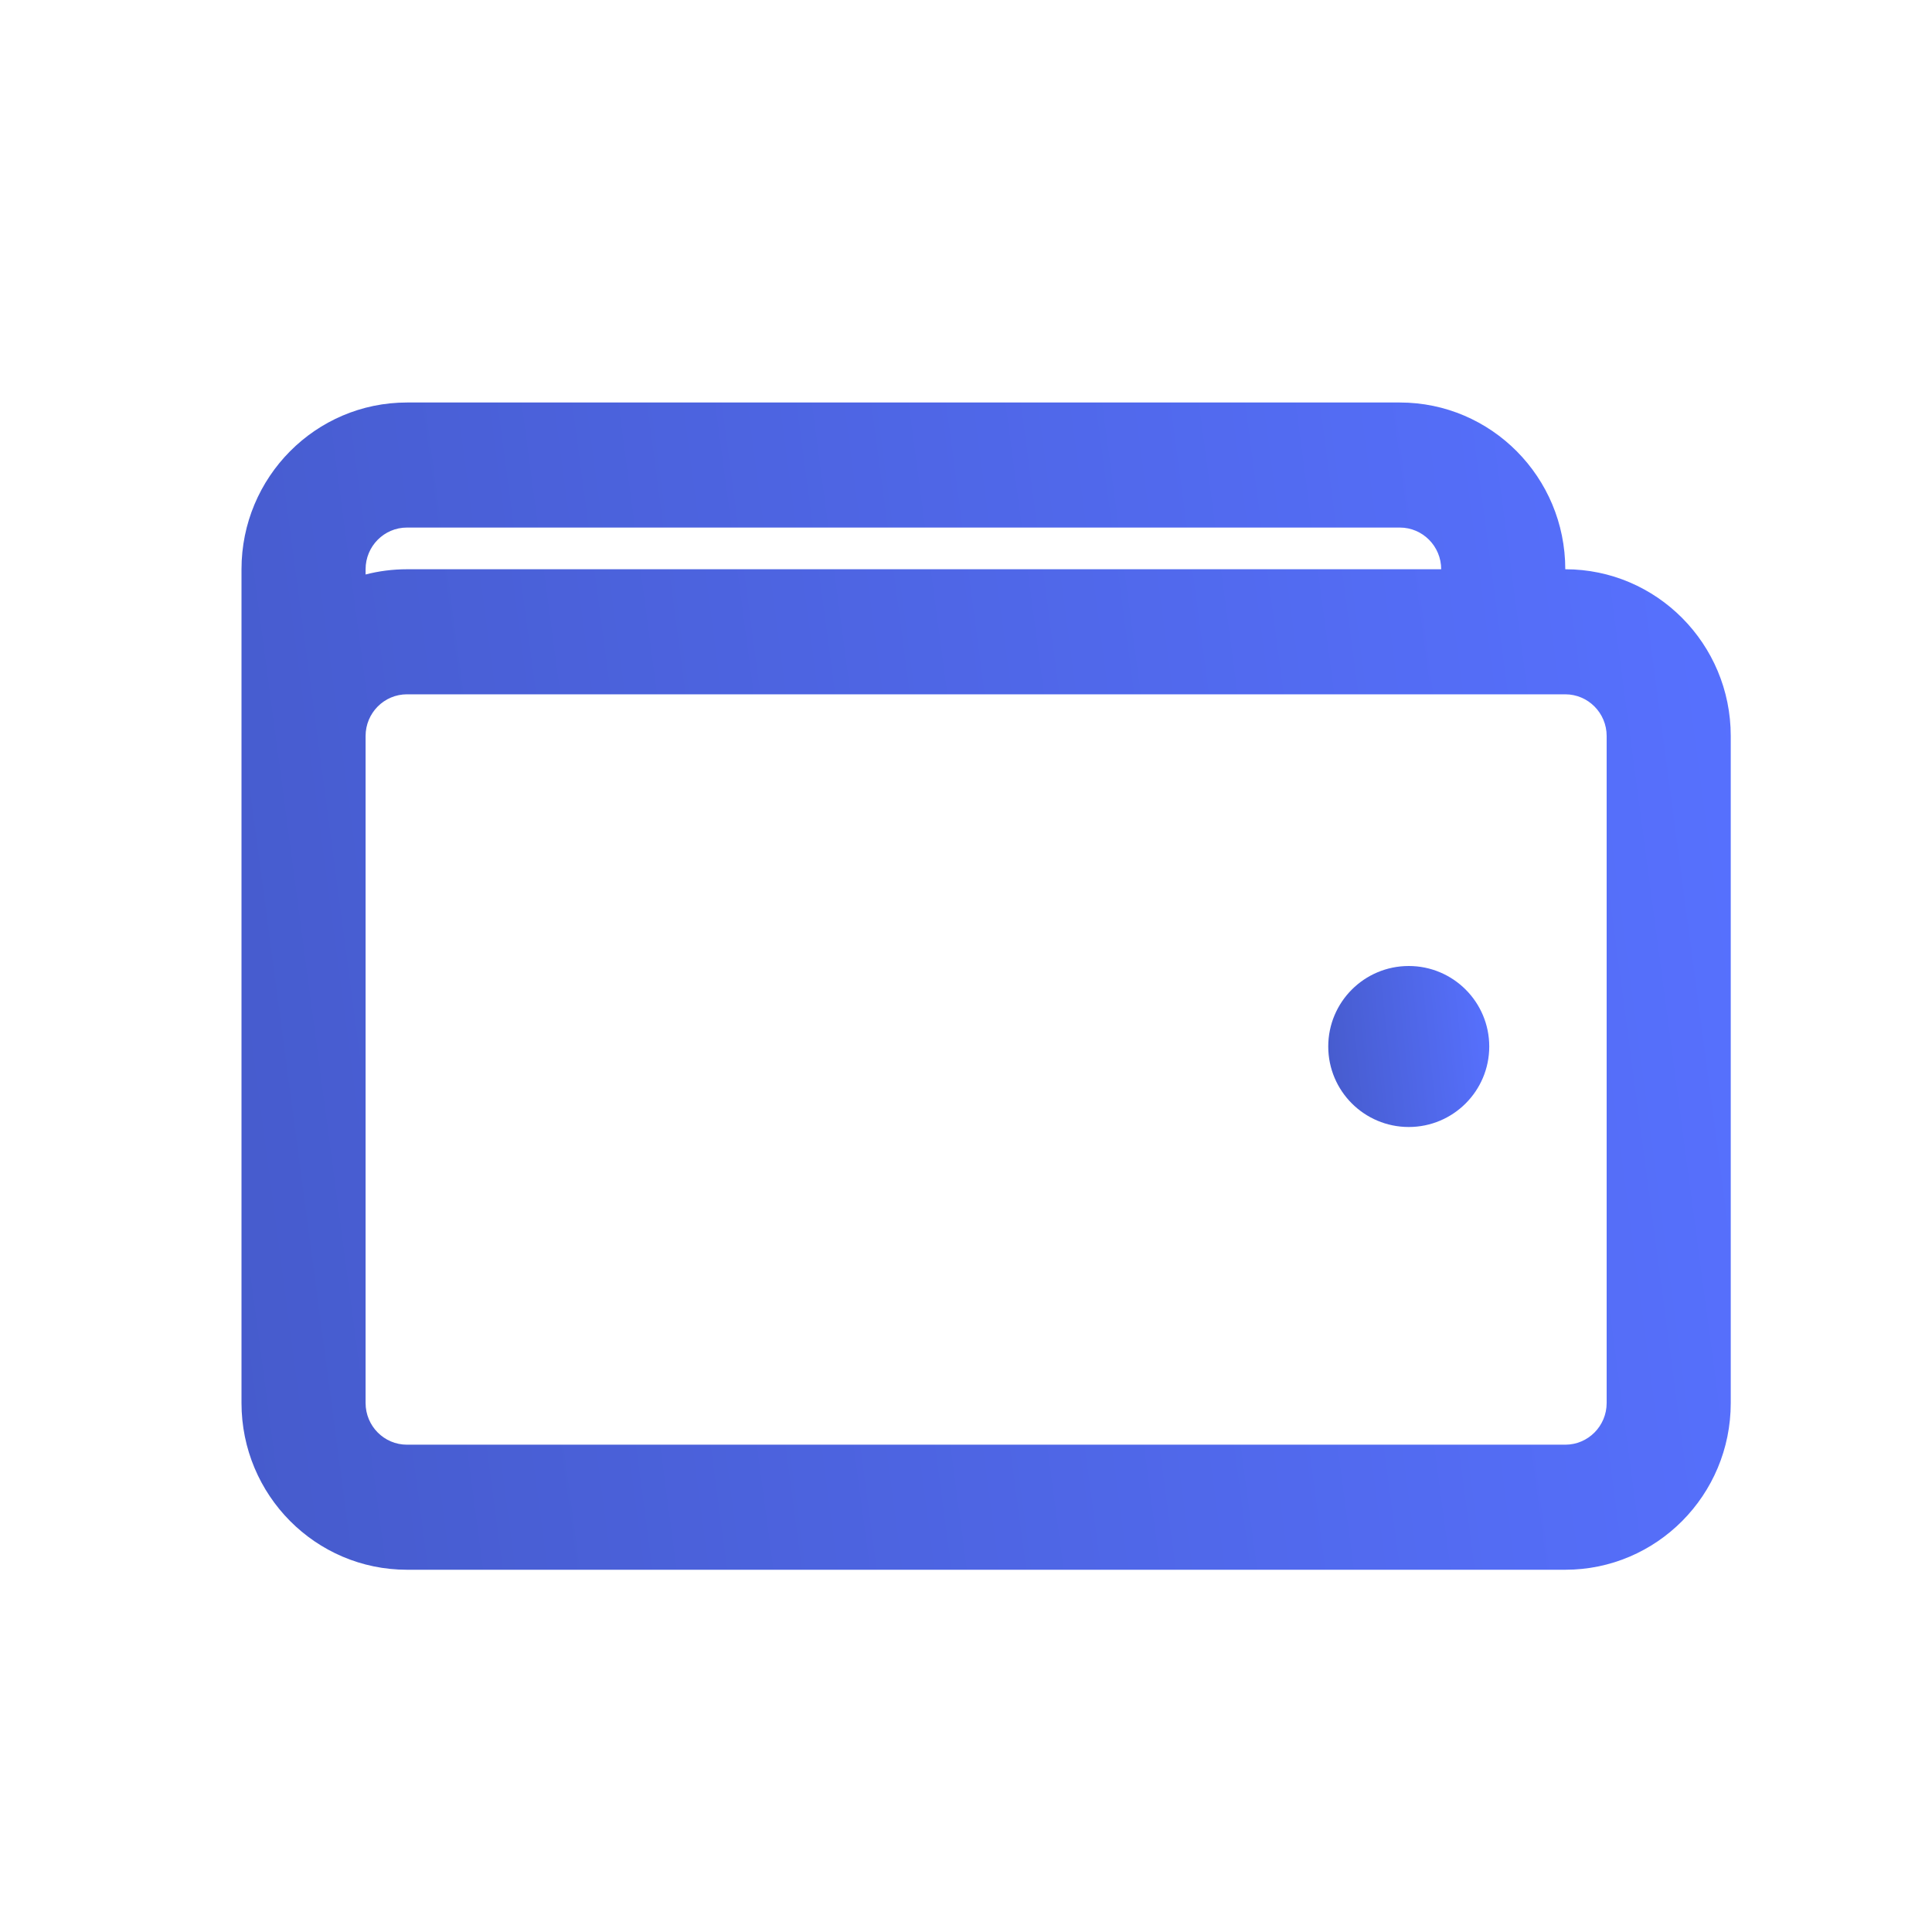
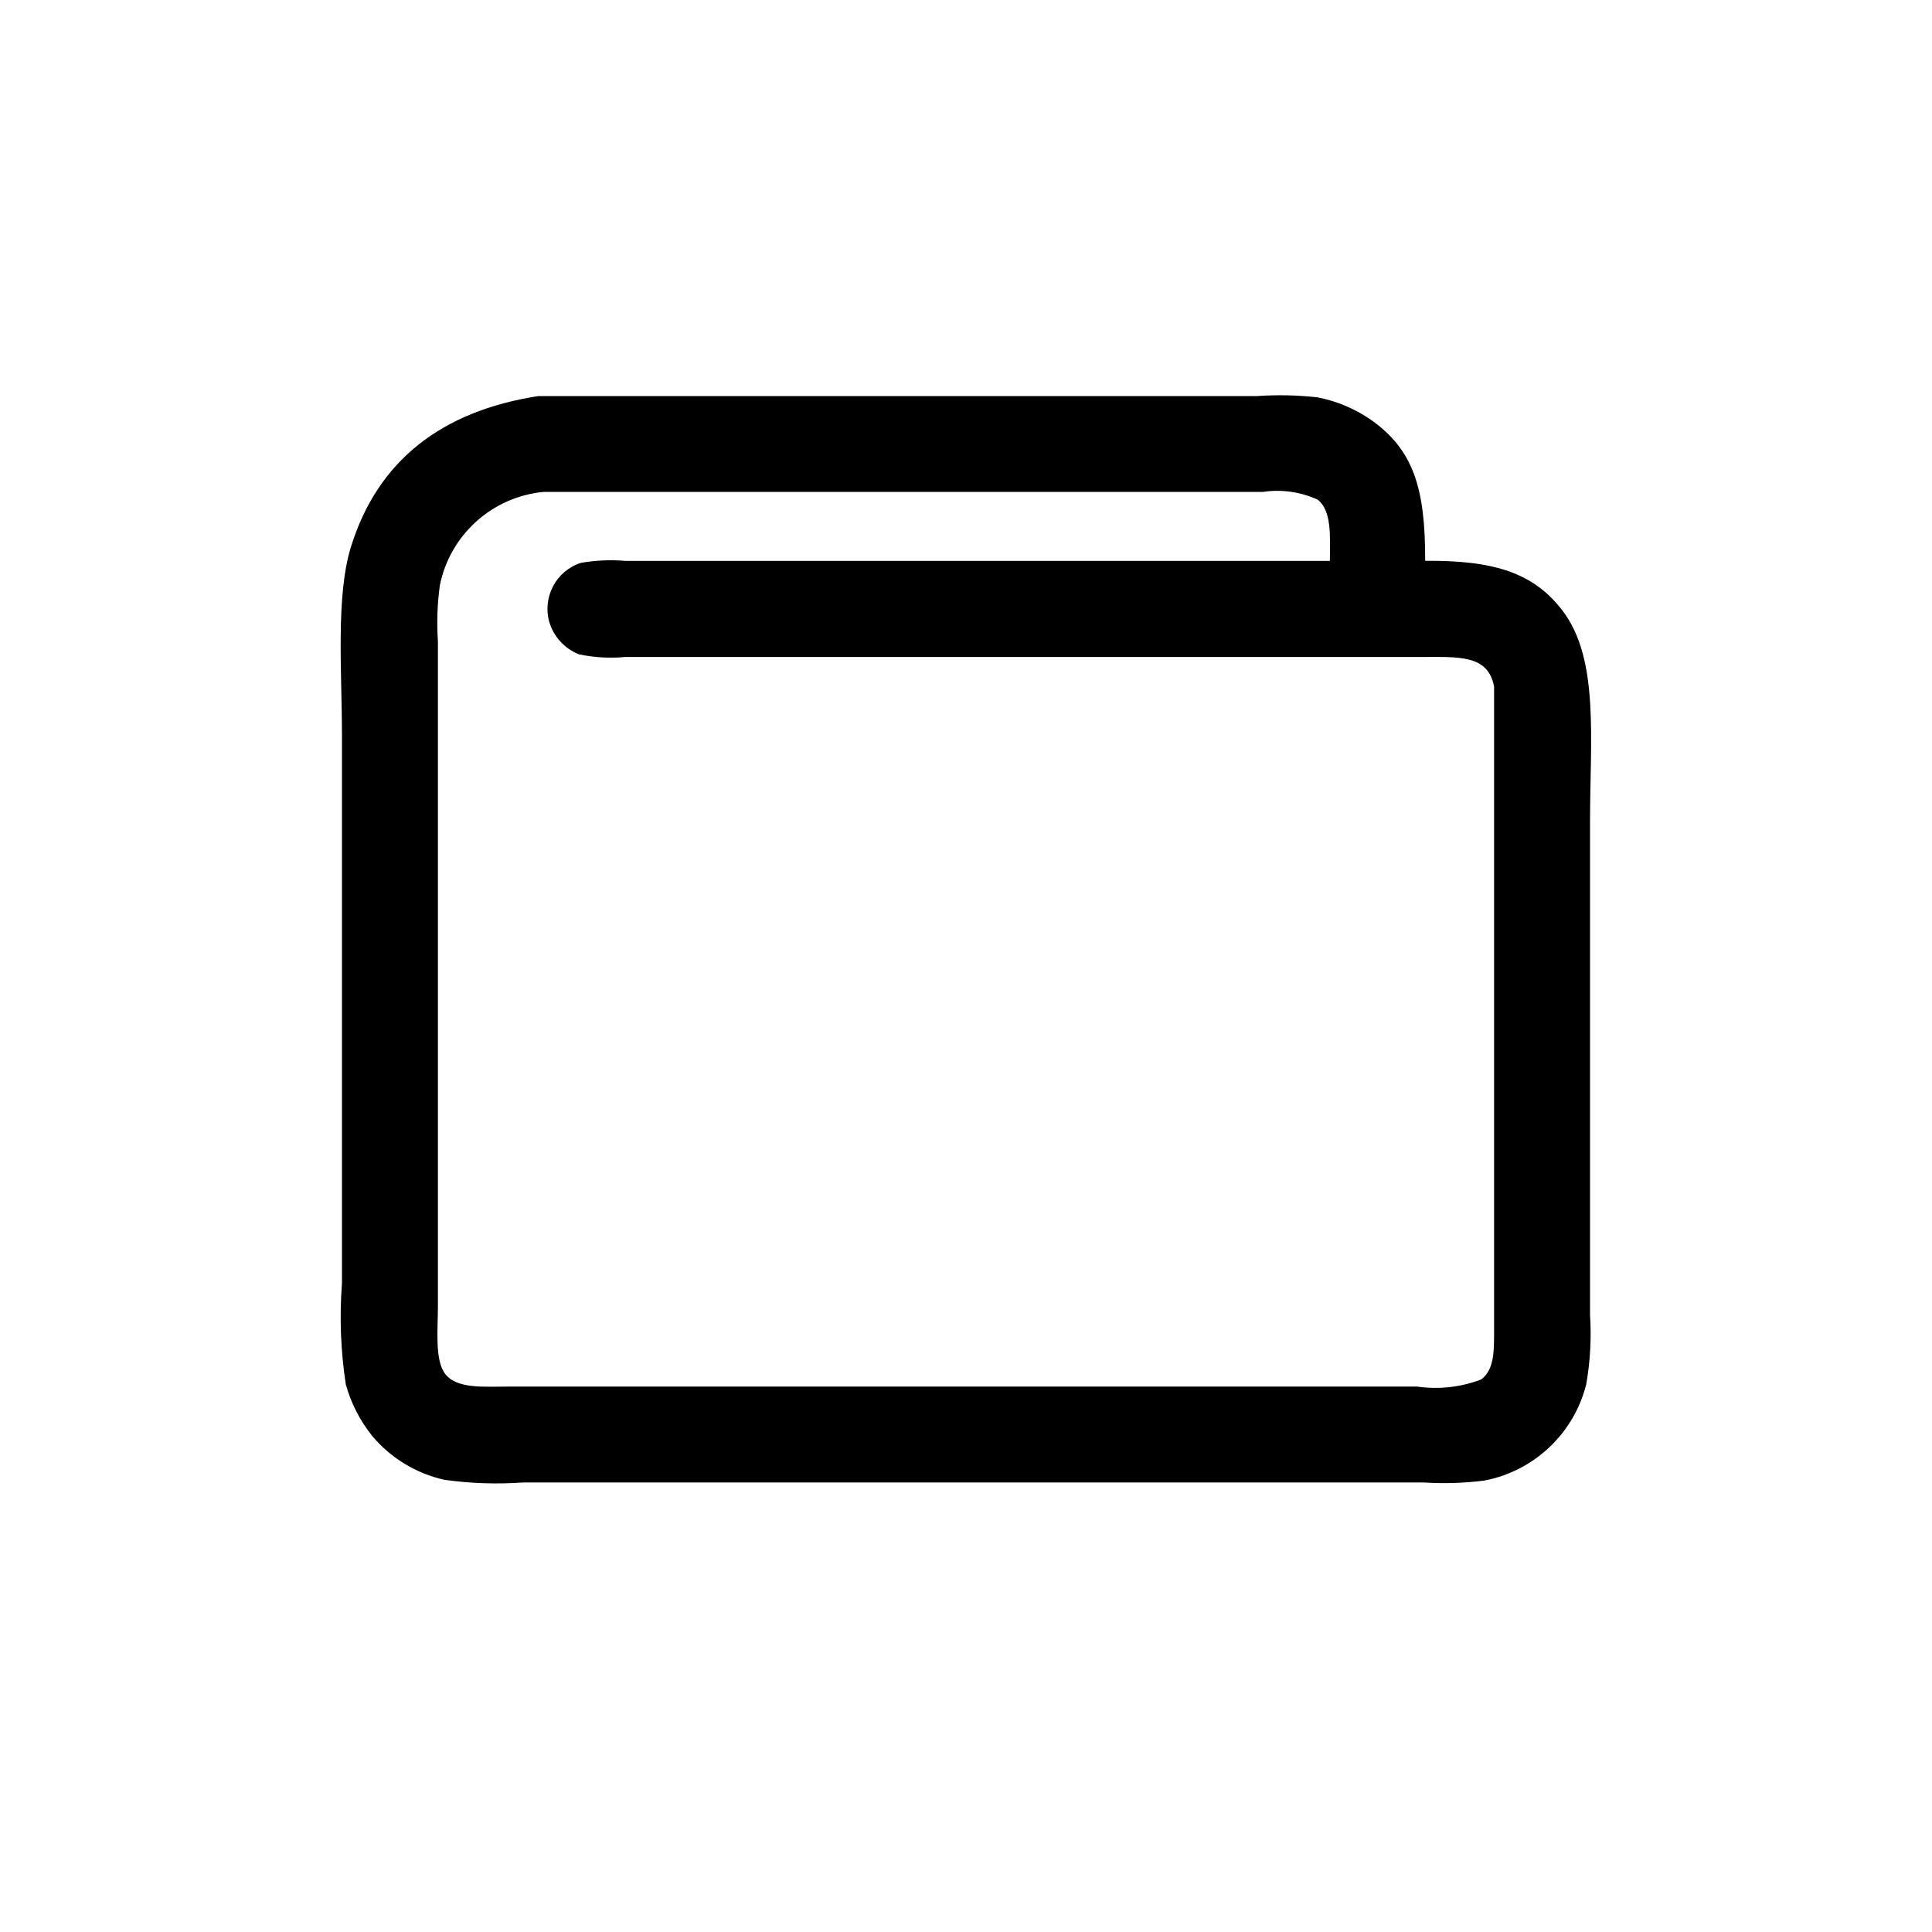
- <svg xmlns="http://www.w3.org/2000/svg" width="48" height="48" viewBox="0 0 48 48" fill="none">
-   <path fill-rule="evenodd" clip-rule="evenodd" d="M34.778 13.107H10.111C9.543 13.107 9.083 13.571 9.083 14.143V14.273C9.412 14.188 9.756 14.143 10.111 14.143H35.806C35.806 13.571 35.345 13.107 34.778 13.107ZM9.083 30.714V18.286C9.083 17.714 9.543 17.25 10.111 17.25H35.806H38.889C39.456 17.25 39.917 17.714 39.917 18.286V34.857C39.917 35.429 39.456 35.893 38.889 35.893H10.111C9.543 35.893 9.083 35.429 9.083 34.857V34.727V30.714ZM6 18.286V30.714V34.857C6 37.145 7.841 39 10.111 39H38.889C41.159 39 43 37.145 43 34.857V18.286C43 15.998 41.159 14.143 38.889 14.143C38.889 11.855 37.048 10 34.778 10H10.111C7.841 10 6 11.855 6 14.143V18.286Z" fill="url(#paint0_linear_1447_440)" />
-   <circle cx="35" cy="26" r="2" fill="url(#paint1_linear_1447_440)" />
+ <svg xmlns="http://www.w3.org/2000/svg" width="72" height="72" viewBox="0 0 72 72">
  <defs>
-     <linearGradient id="paint0_linear_1447_440" x1="43" y1="10" x2="2.855" y2="15.335" gradientUnits="userSpaceOnUse">
-       <stop stop-color="#5771FF" />
-       <stop offset="1" stop-color="#465BCC" />
-     </linearGradient>
-     <linearGradient id="paint1_linear_1447_440" x1="37" y1="24" x2="32.631" y2="24.455" gradientUnits="userSpaceOnUse">
-       <stop stop-color="#5771FF" />
-       <stop offset="1" stop-color="#465BCC" />
-     </linearGradient>
+     <style>
+       .cls-1 {
+         fill-rule: evenodd;
+       }
+     </style>
  </defs>
+   <path id="wallet" class="cls-1" d="M53.112,20.9c2.554-.022,4.036.442,5.112,1.848,1.386,1.811,1.032,4.762,1.032,7.9v18.36a10.87,10.87,0,0,1-.144,2.592,4.857,4.857,0,0,1-3.792,3.576,11.9,11.9,0,0,1-2.256.072H19.488a13.987,13.987,0,0,1-2.928-.1,4.918,4.918,0,0,1-2.688-1.632,5.393,5.393,0,0,1-.984-1.92,16.543,16.543,0,0,1-.144-3.768V27.408c0-2.341-.237-5.191.336-7.032,0.989-3.181,3.342-5.054,6.984-5.616H46.848a12.529,12.529,0,0,1,2.256.048,5.262,5.262,0,0,1,1.992.84C52.67,16.763,53.12,18.184,53.112,20.9Zm-3.552,0c0.01-.945.069-1.873-0.456-2.28a3.626,3.626,0,0,0-2.04-.288H20.256a4.368,4.368,0,0,0-3.864,3.48A10.3,10.3,0,0,0,16.32,23.9V48.648c0,0.889-.122,2.03.264,2.544,0.442,0.588,1.463.48,2.5,0.48H52.8a4.791,4.791,0,0,0,2.4-.264c0.517-.389.48-1.12,0.48-2.04V25.584c-0.229-1.2-1.326-1.1-2.76-1.1H23.3a5.775,5.775,0,0,1-1.728-.1,1.87,1.87,0,0,1-1.1-1.2,1.8,1.8,0,0,1,1.176-2.208,6.508,6.508,0,0,1,1.68-.072H49.56Z" />
</svg>
